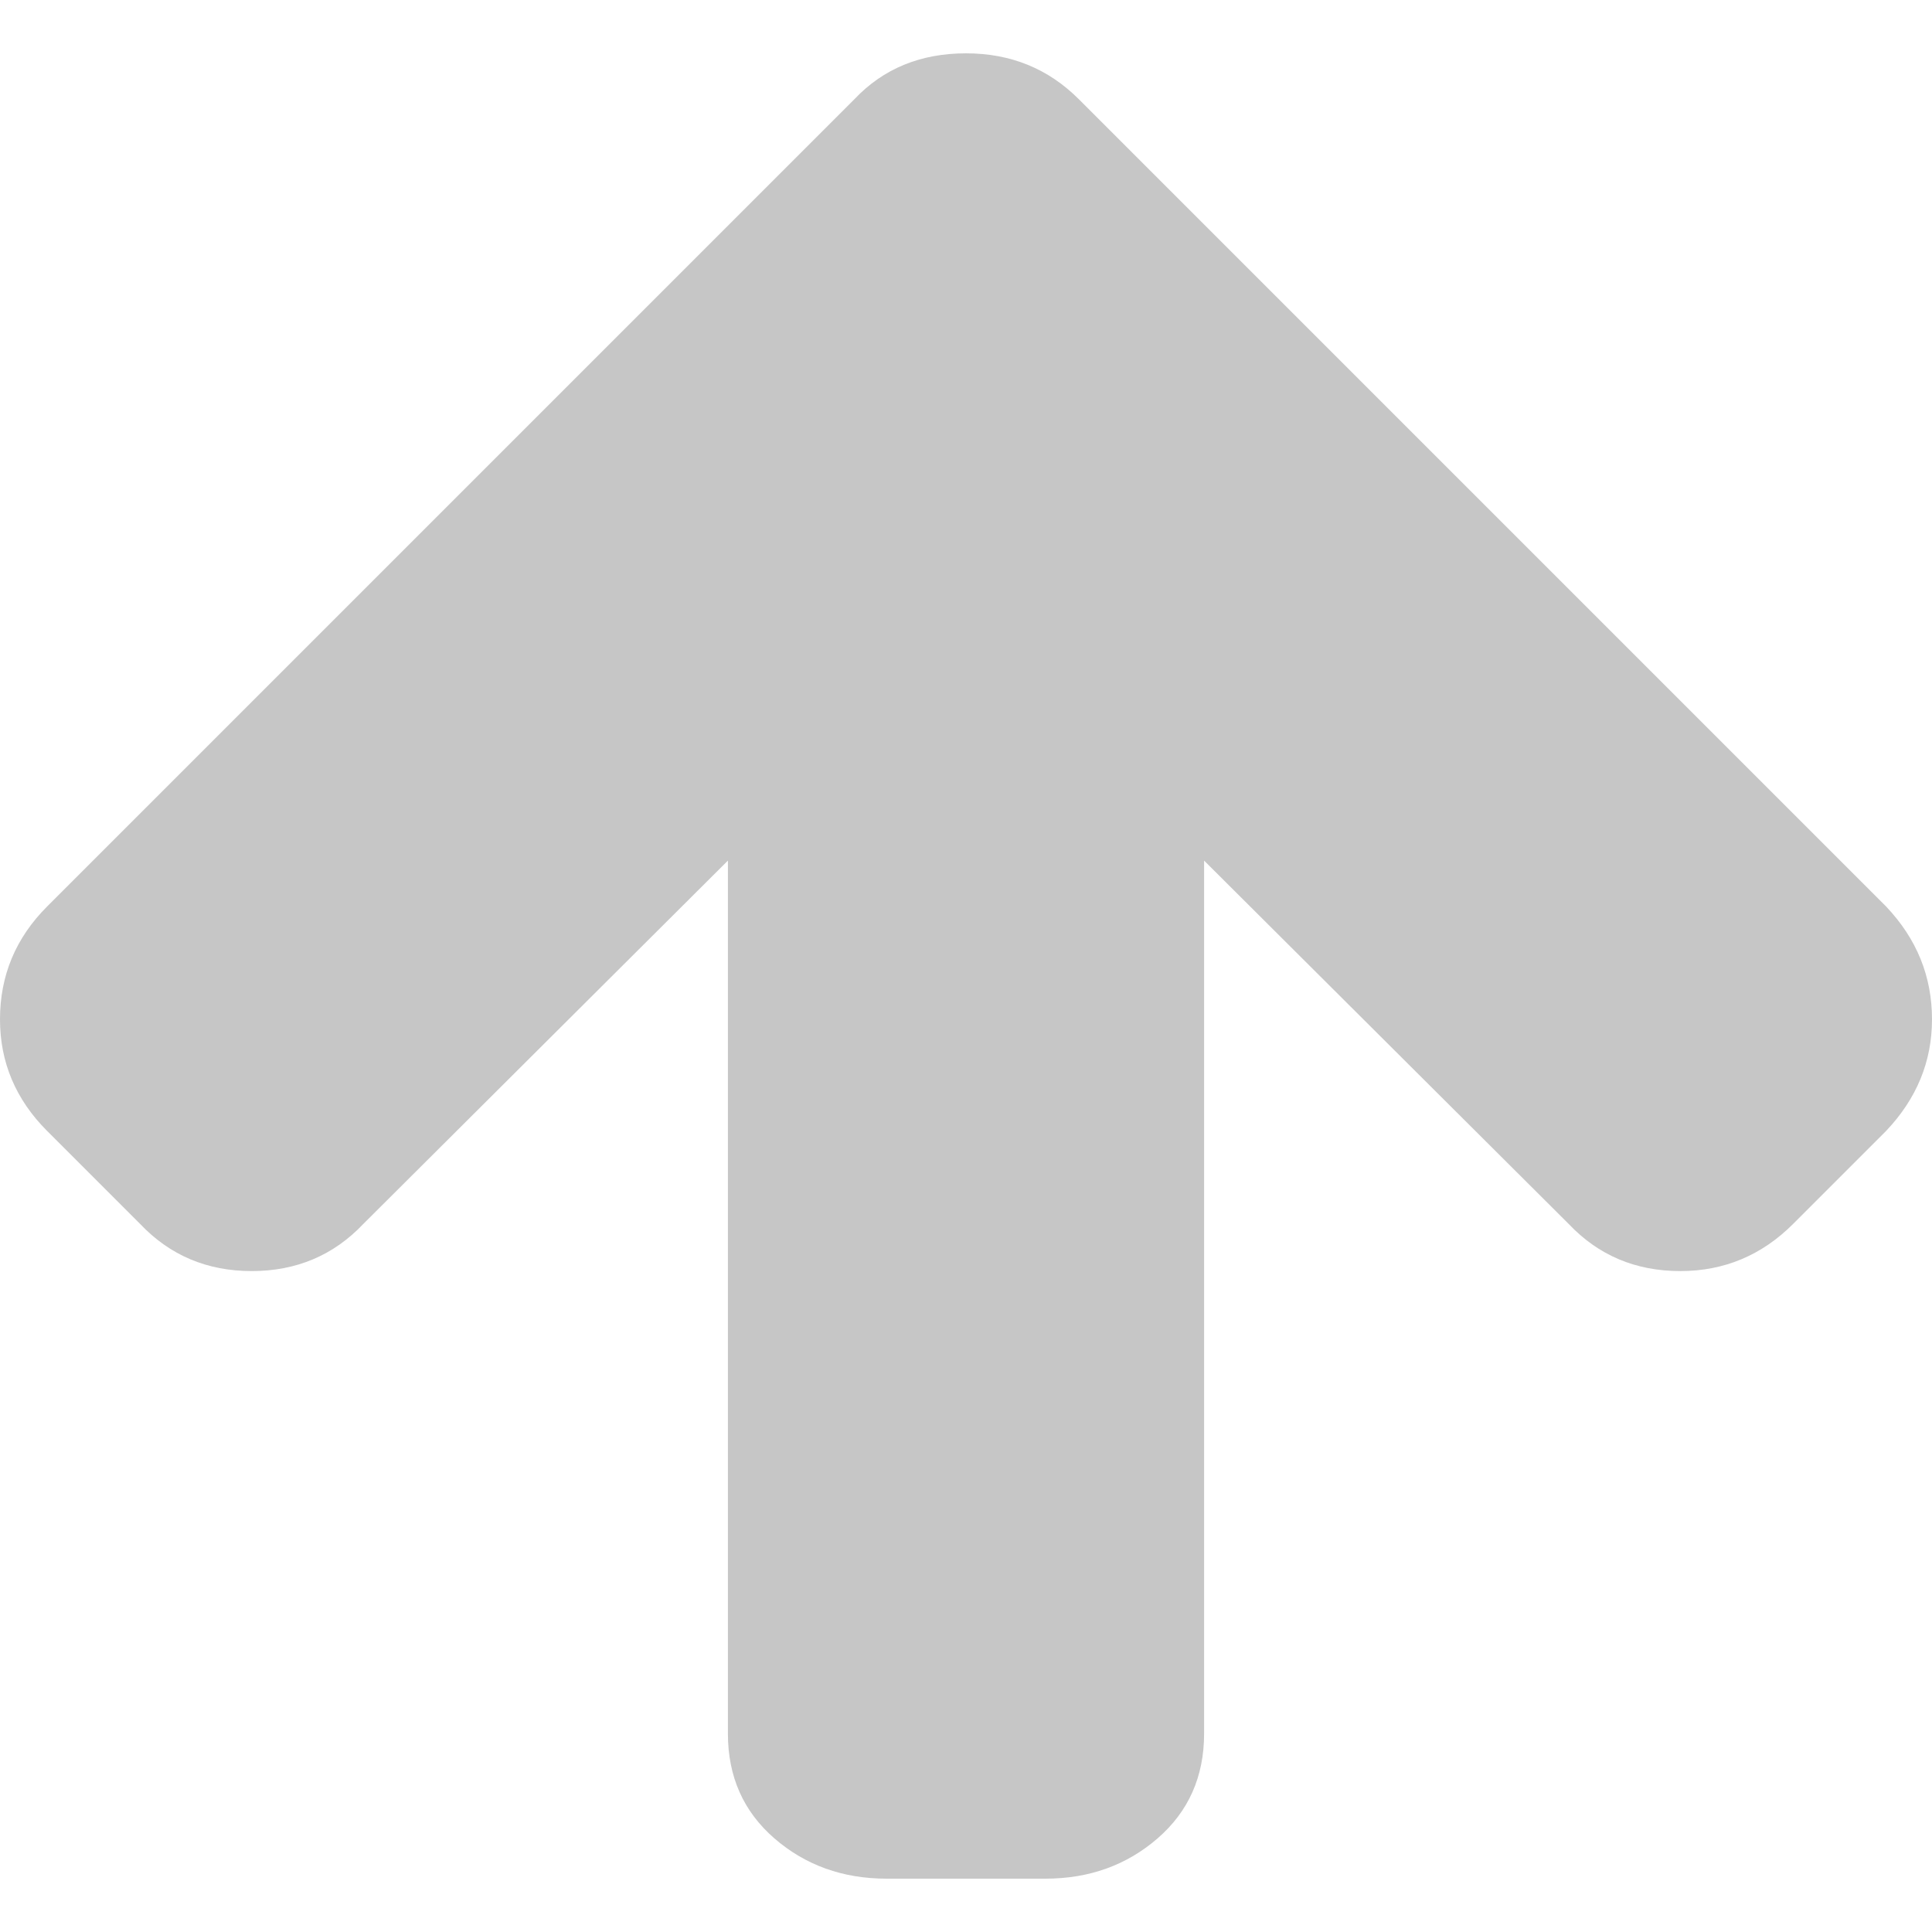
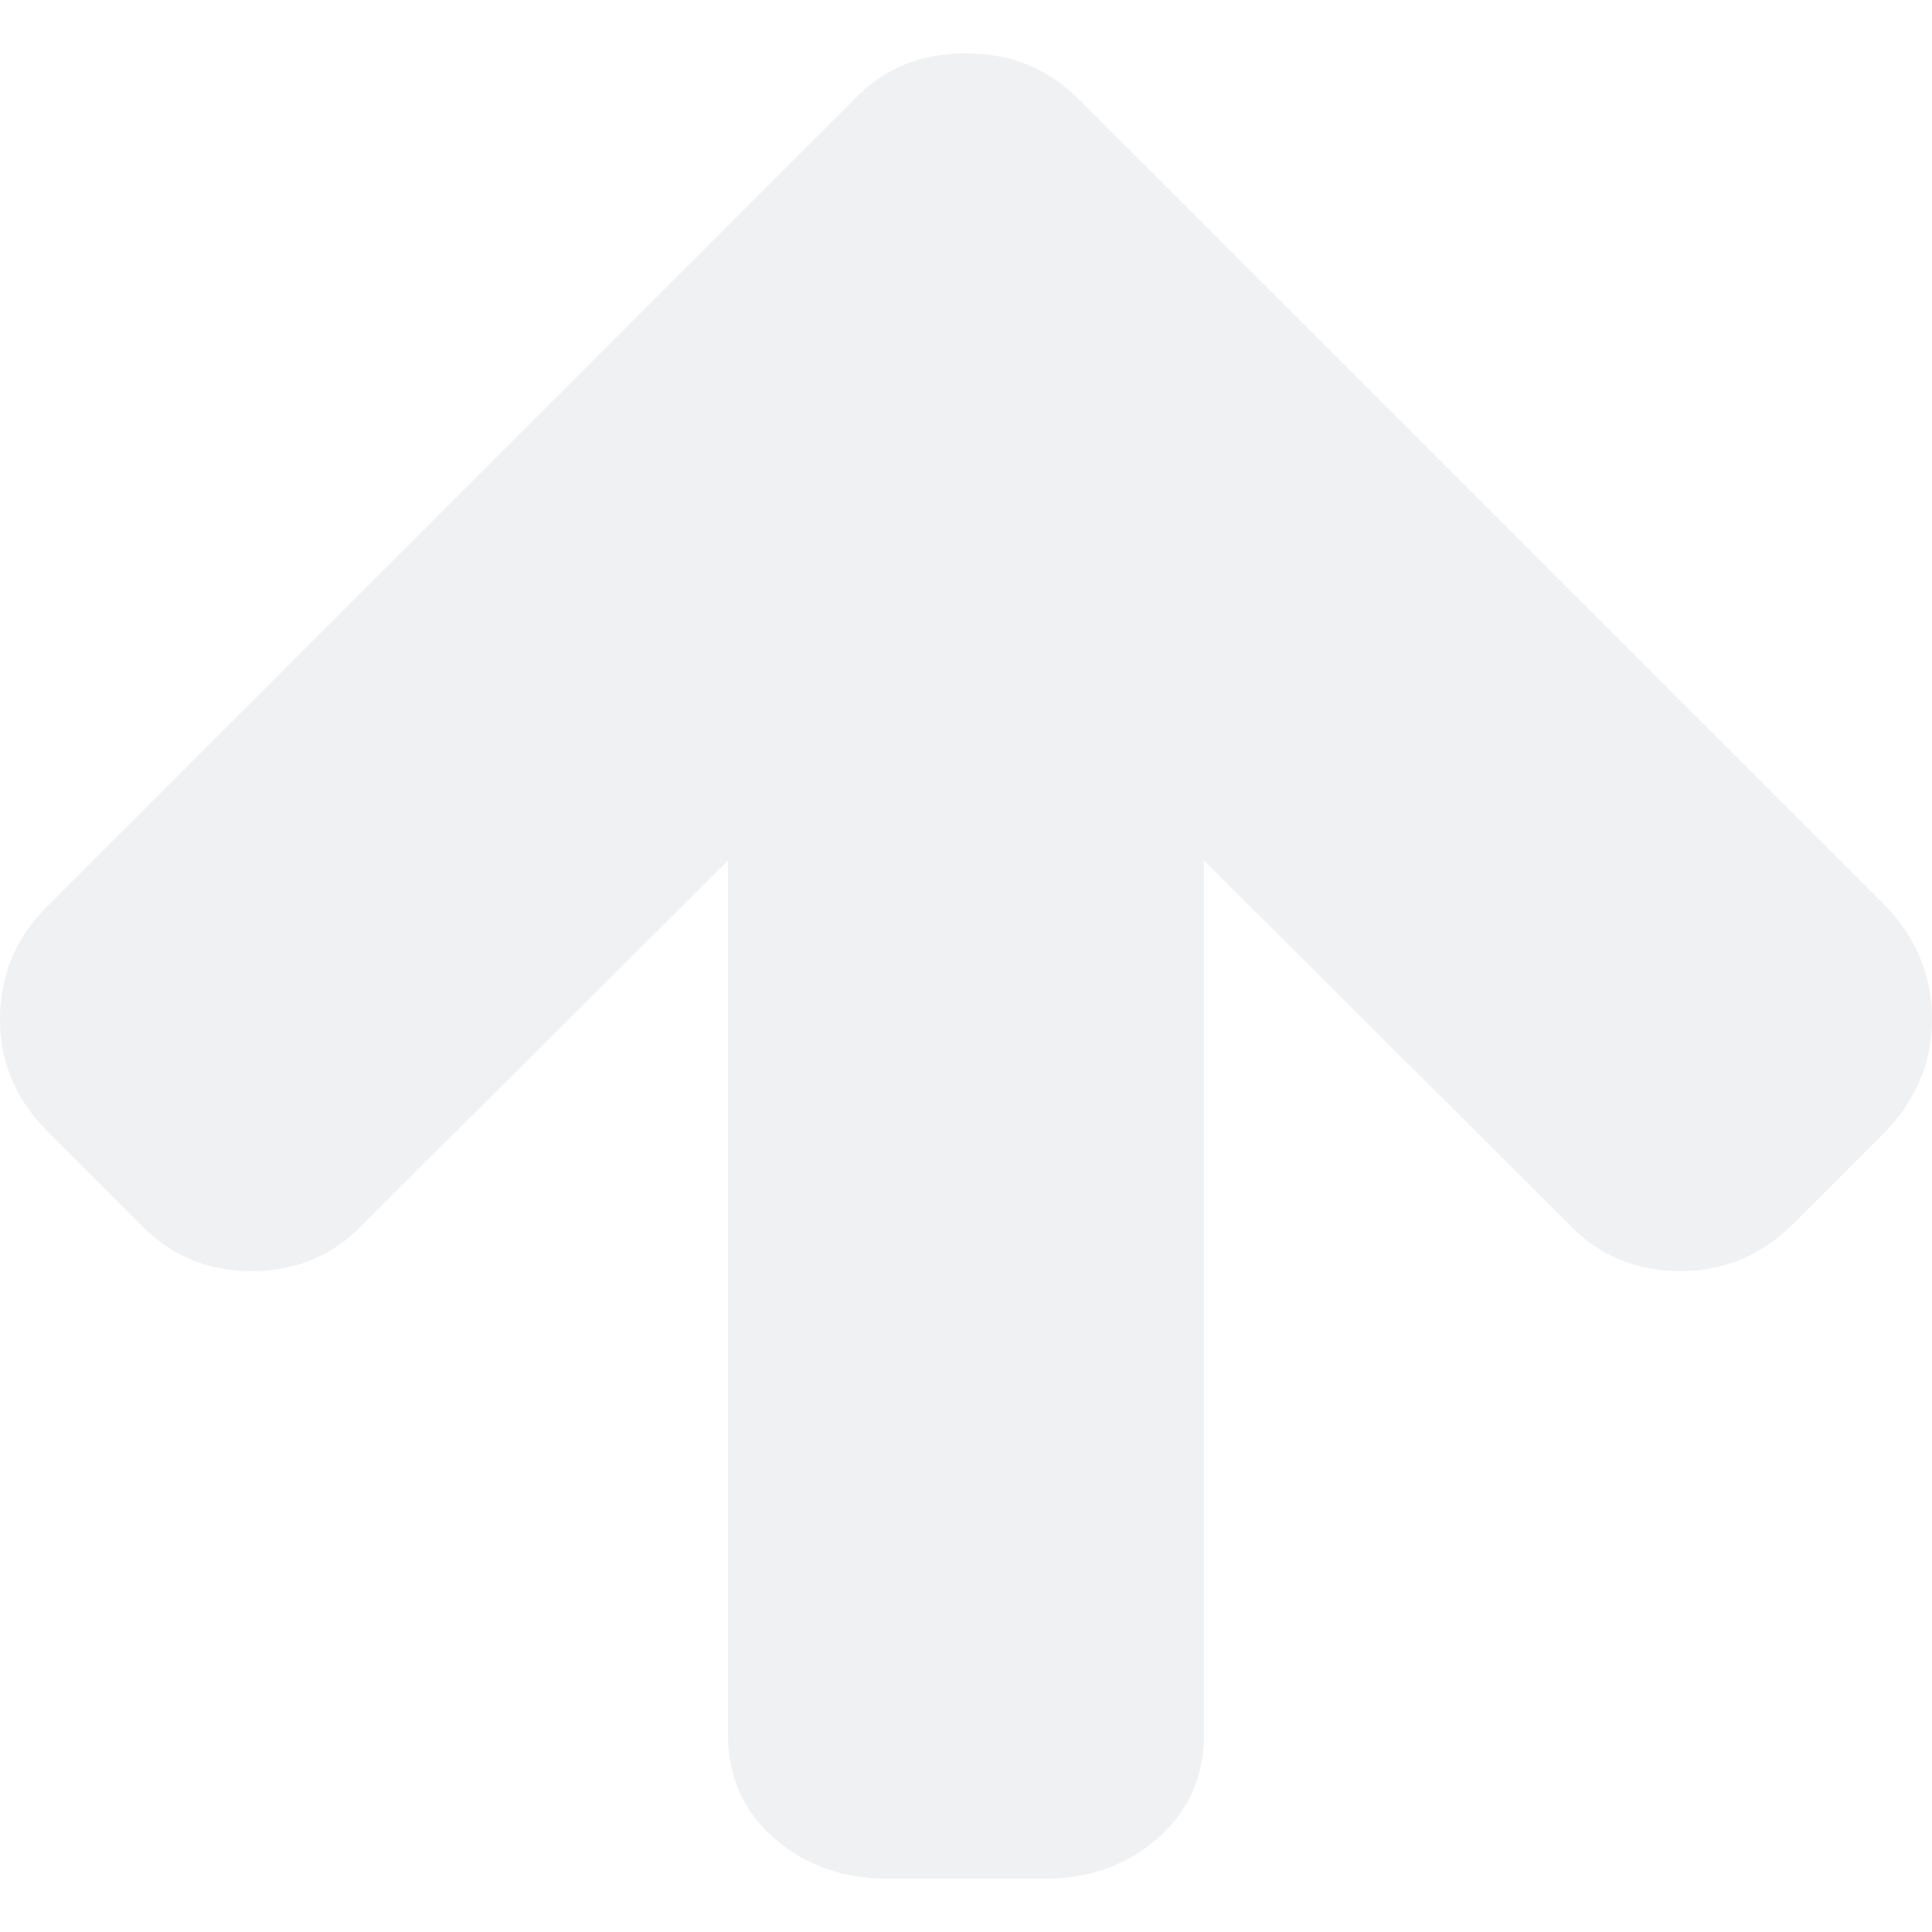
- <svg xmlns="http://www.w3.org/2000/svg" version="1.1" id="Capa_1" x="0px" y="0px" width="444.819px" height="444.819px" viewBox="0 0 444.819 444.819" style="fill:#c6c6c6; enable-background:new 0 0 444.819 444.819;" xml:space="preserve">
+ <svg xmlns="http://www.w3.org/2000/svg" version="1.1" id="Capa_1" x="0px" y="0px" width="444.819px" height="444.819px" viewBox="0 0 444.819 444.819" style="fill:#f0f1f2; enable-background:new 0 0 444.819 444.819;" xml:space="preserve">
  <g>
    <path d="M434.252,208.708L248.387,22.843c-7.042-7.043-15.693-10.564-25.977-10.564c-10.467,0-19.036,3.521-25.697,10.564   L10.848,208.708C3.615,215.94,0,224.604,0,234.692c0,9.897,3.619,18.459,10.848,25.693l21.411,21.409   c6.854,7.231,15.42,10.855,25.697,10.855c10.278,0,18.842-3.624,25.697-10.855l83.939-83.651v200.998   c0,9.89,3.567,17.936,10.706,24.126c7.139,6.184,15.752,9.273,25.837,9.273h36.545c10.089,0,18.698-3.09,25.837-9.273   c7.139-6.188,10.712-14.236,10.712-24.126V198.144l83.938,83.651c6.848,7.231,15.413,10.855,25.7,10.855   c10.082,0,18.747-3.624,25.975-10.855l21.409-21.409c7.043-7.426,10.567-15.988,10.567-25.693   C444.819,224.795,441.295,216.134,434.252,208.708z" />
  </g>
  <g>
</g>
  <g>
</g>
  <g>
</g>
  <g>
</g>
  <g>
</g>
  <g>
</g>
  <g>
</g>
  <g>
</g>
  <g>
</g>
  <g>
</g>
  <g>
</g>
  <g>
</g>
  <g>
</g>
  <g>
</g>
  <g>
</g>
</svg>
